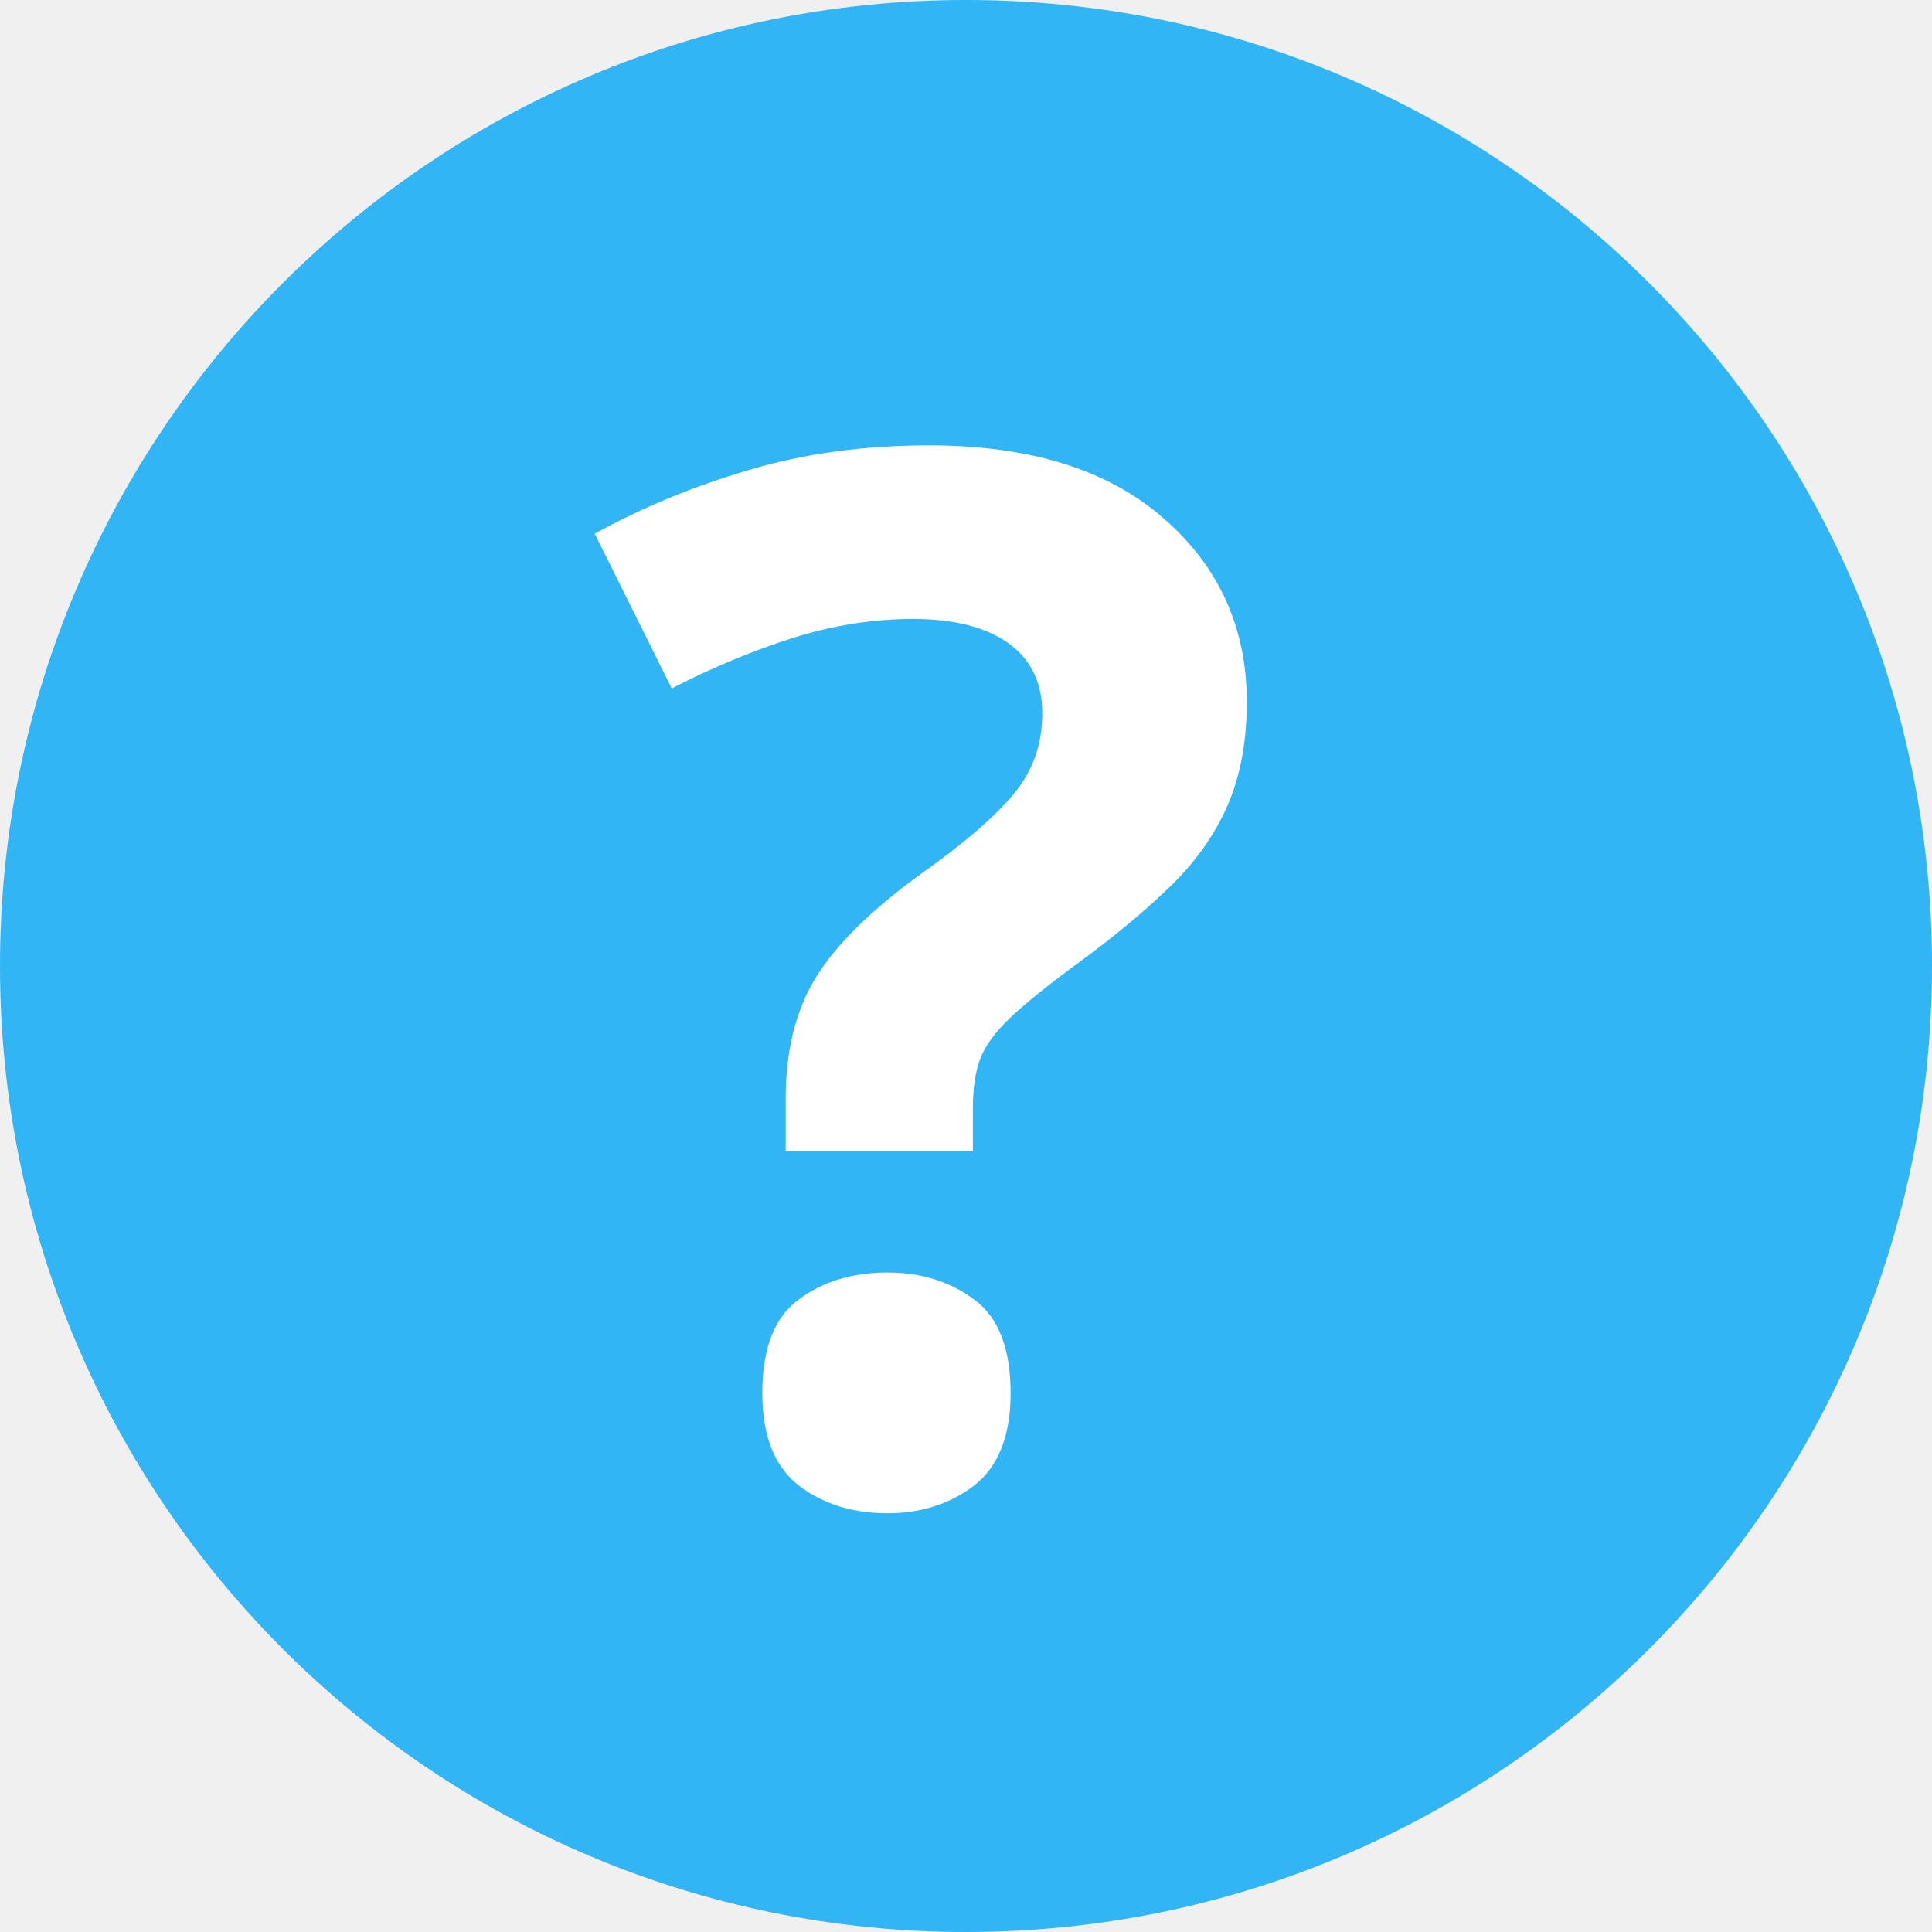
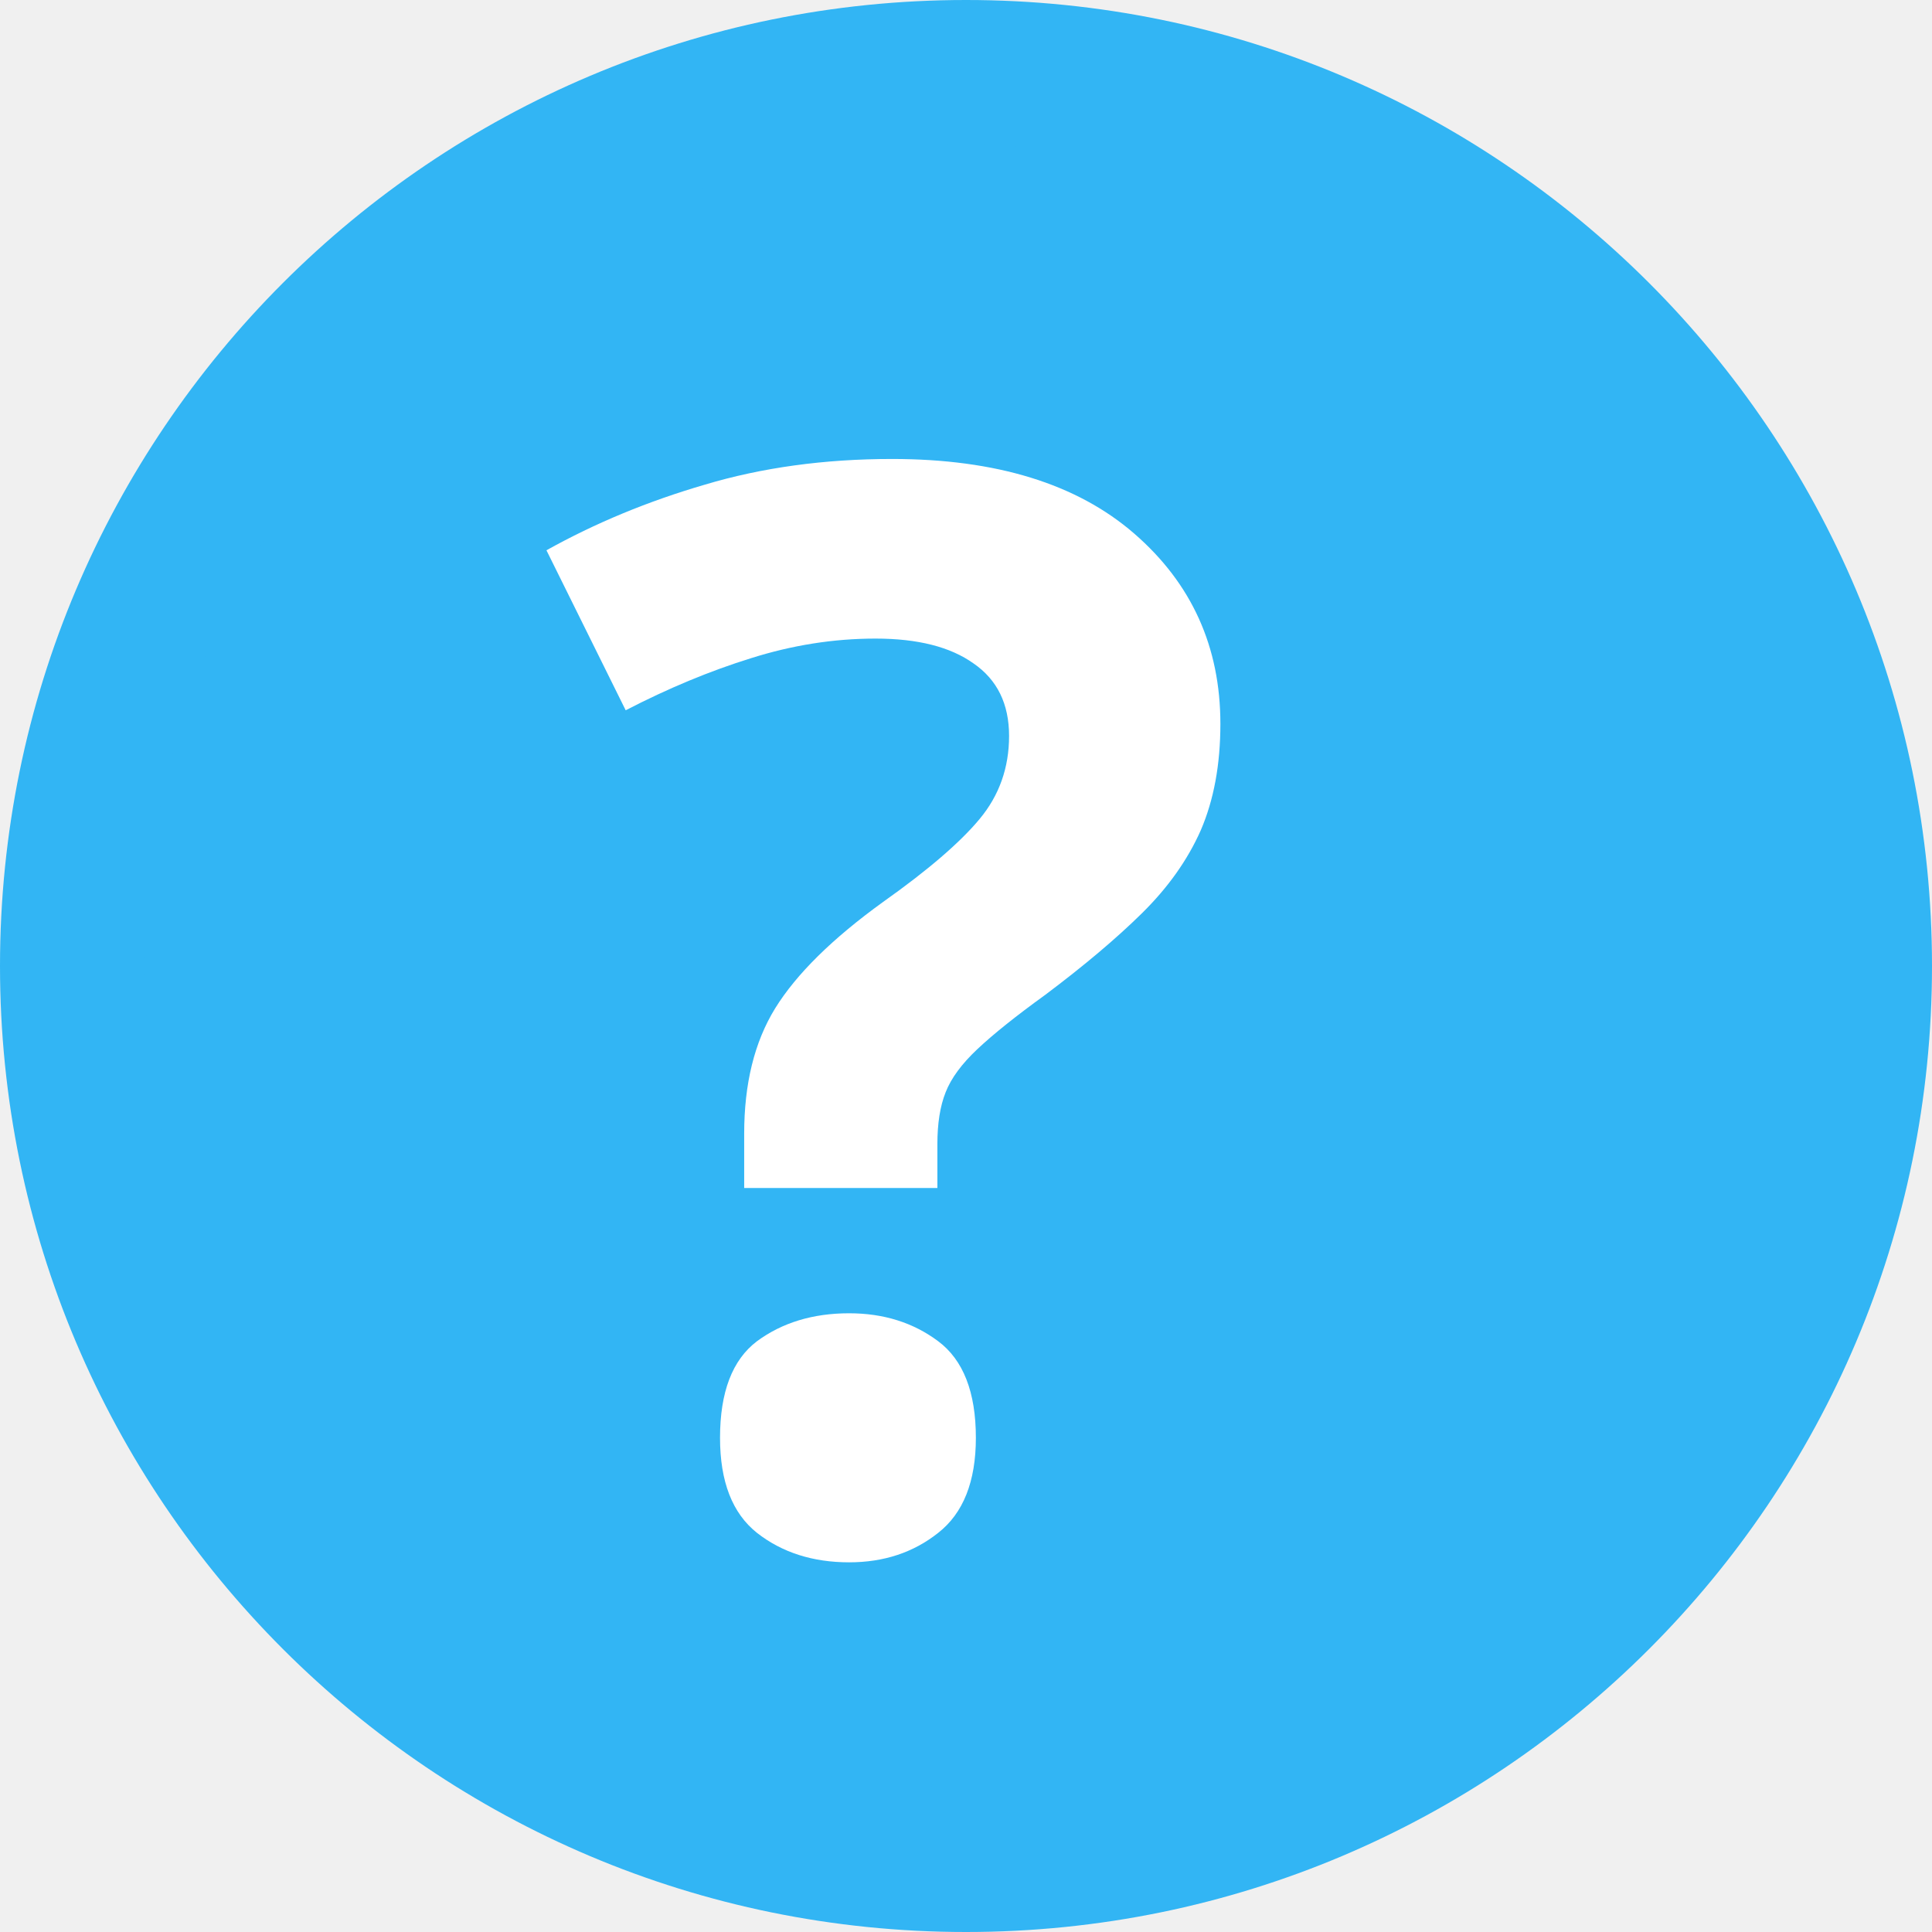
<svg xmlns="http://www.w3.org/2000/svg" id="Layer_1" data-name="Layer 1" viewBox="0 0 40 40">
  <defs>
-     <style>.cls-1{fill:#32b5f4;}.cls-2{font-size:30px;fill:#fff;font-family:Avenir Next;font-weight:700;}</style>
+     <style>.cls-1{fill:#32b5f4;}.cls-2{font-size:31px;fill:#fff;font-family:AvenirNext-DemiBold, Avenir Next;font-weight:700;}</style>
  </defs>
  <path class="cls-1" d="M20,38.5A18.5,18.5,0,1,1,38.5,20,18.52,18.52,0,0,1,20,38.5Z" />
-   <path class="cls-1" d="M20,3A17,17,0,1,1,3,20,17,17,0,0,1,20,3m0-3A20,20,0,1,0,40,20,20,20,0,0,0,20,0h0Z" />
-   <text class="cls-2" transform="translate(12.22 30.94)">?</text>
+   <path class="cls-1" d="M20,3A17,17,0,1,1,3,20,17,17,0,0,1,20,3m0-3A20,20,0,1,0,40,20,20,20,0,0,0,20,0Z" />
+   <text class="cls-2" transform="translate(11.22 31.94)">?</text>
</svg>
